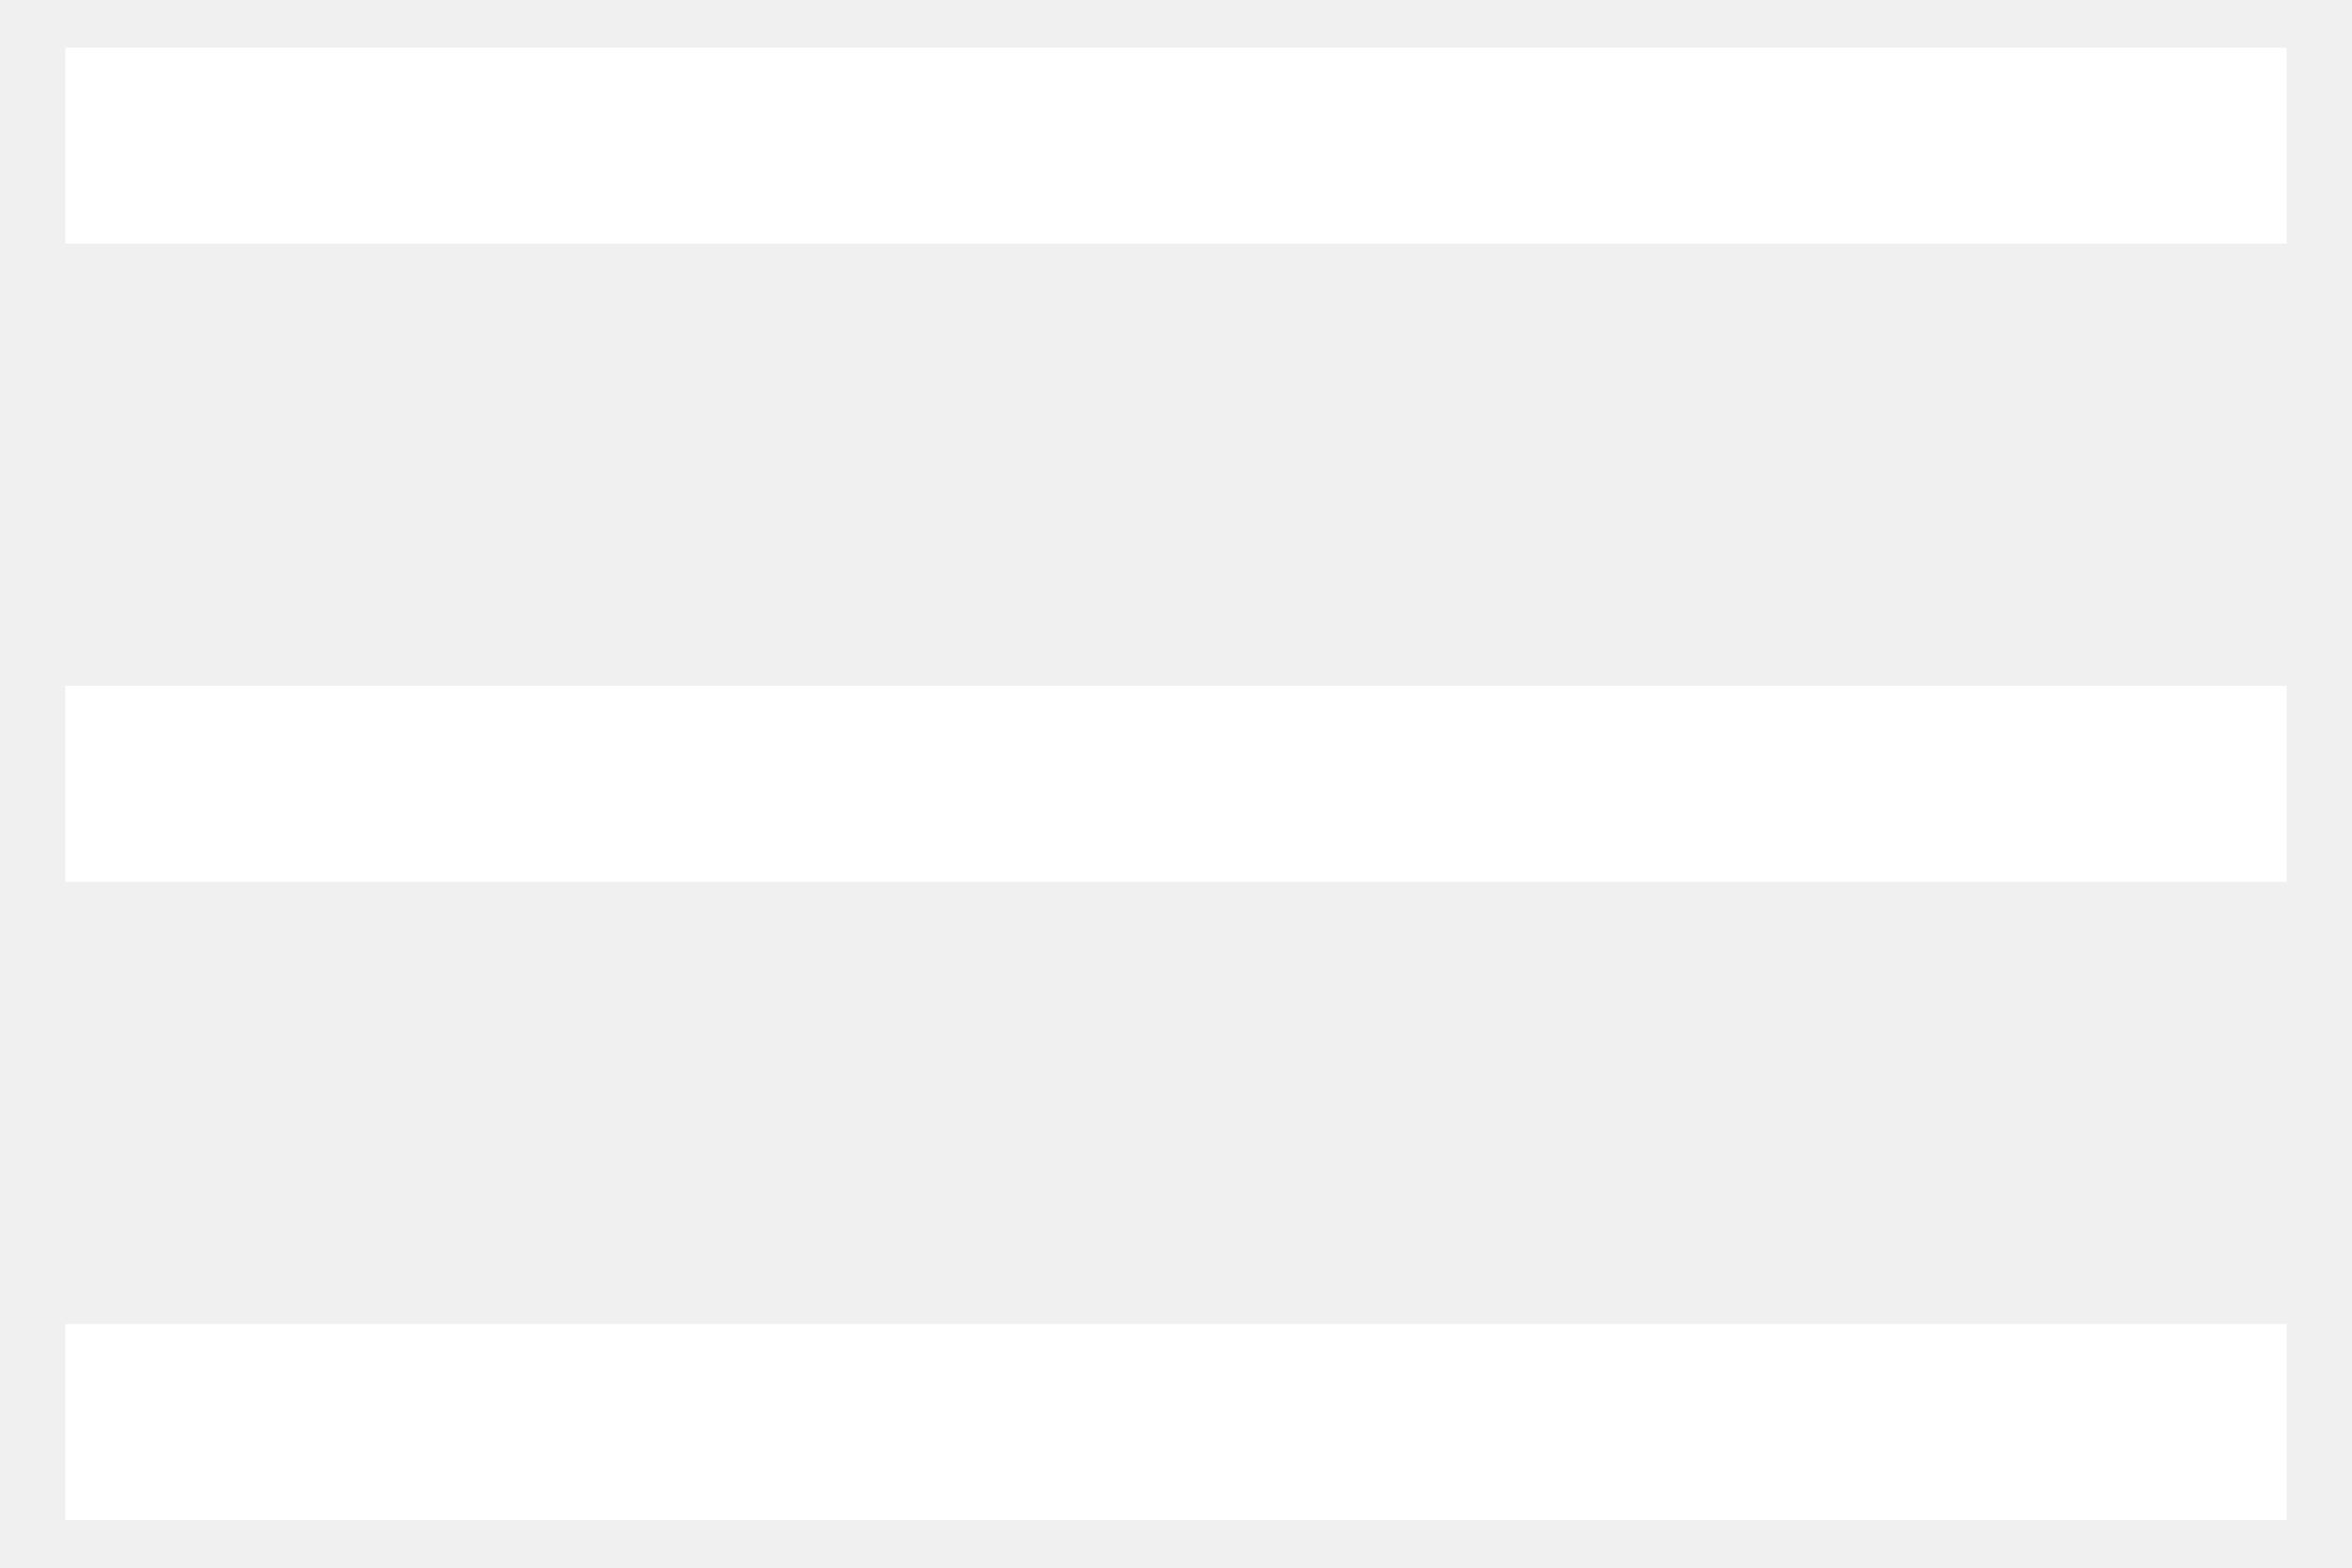
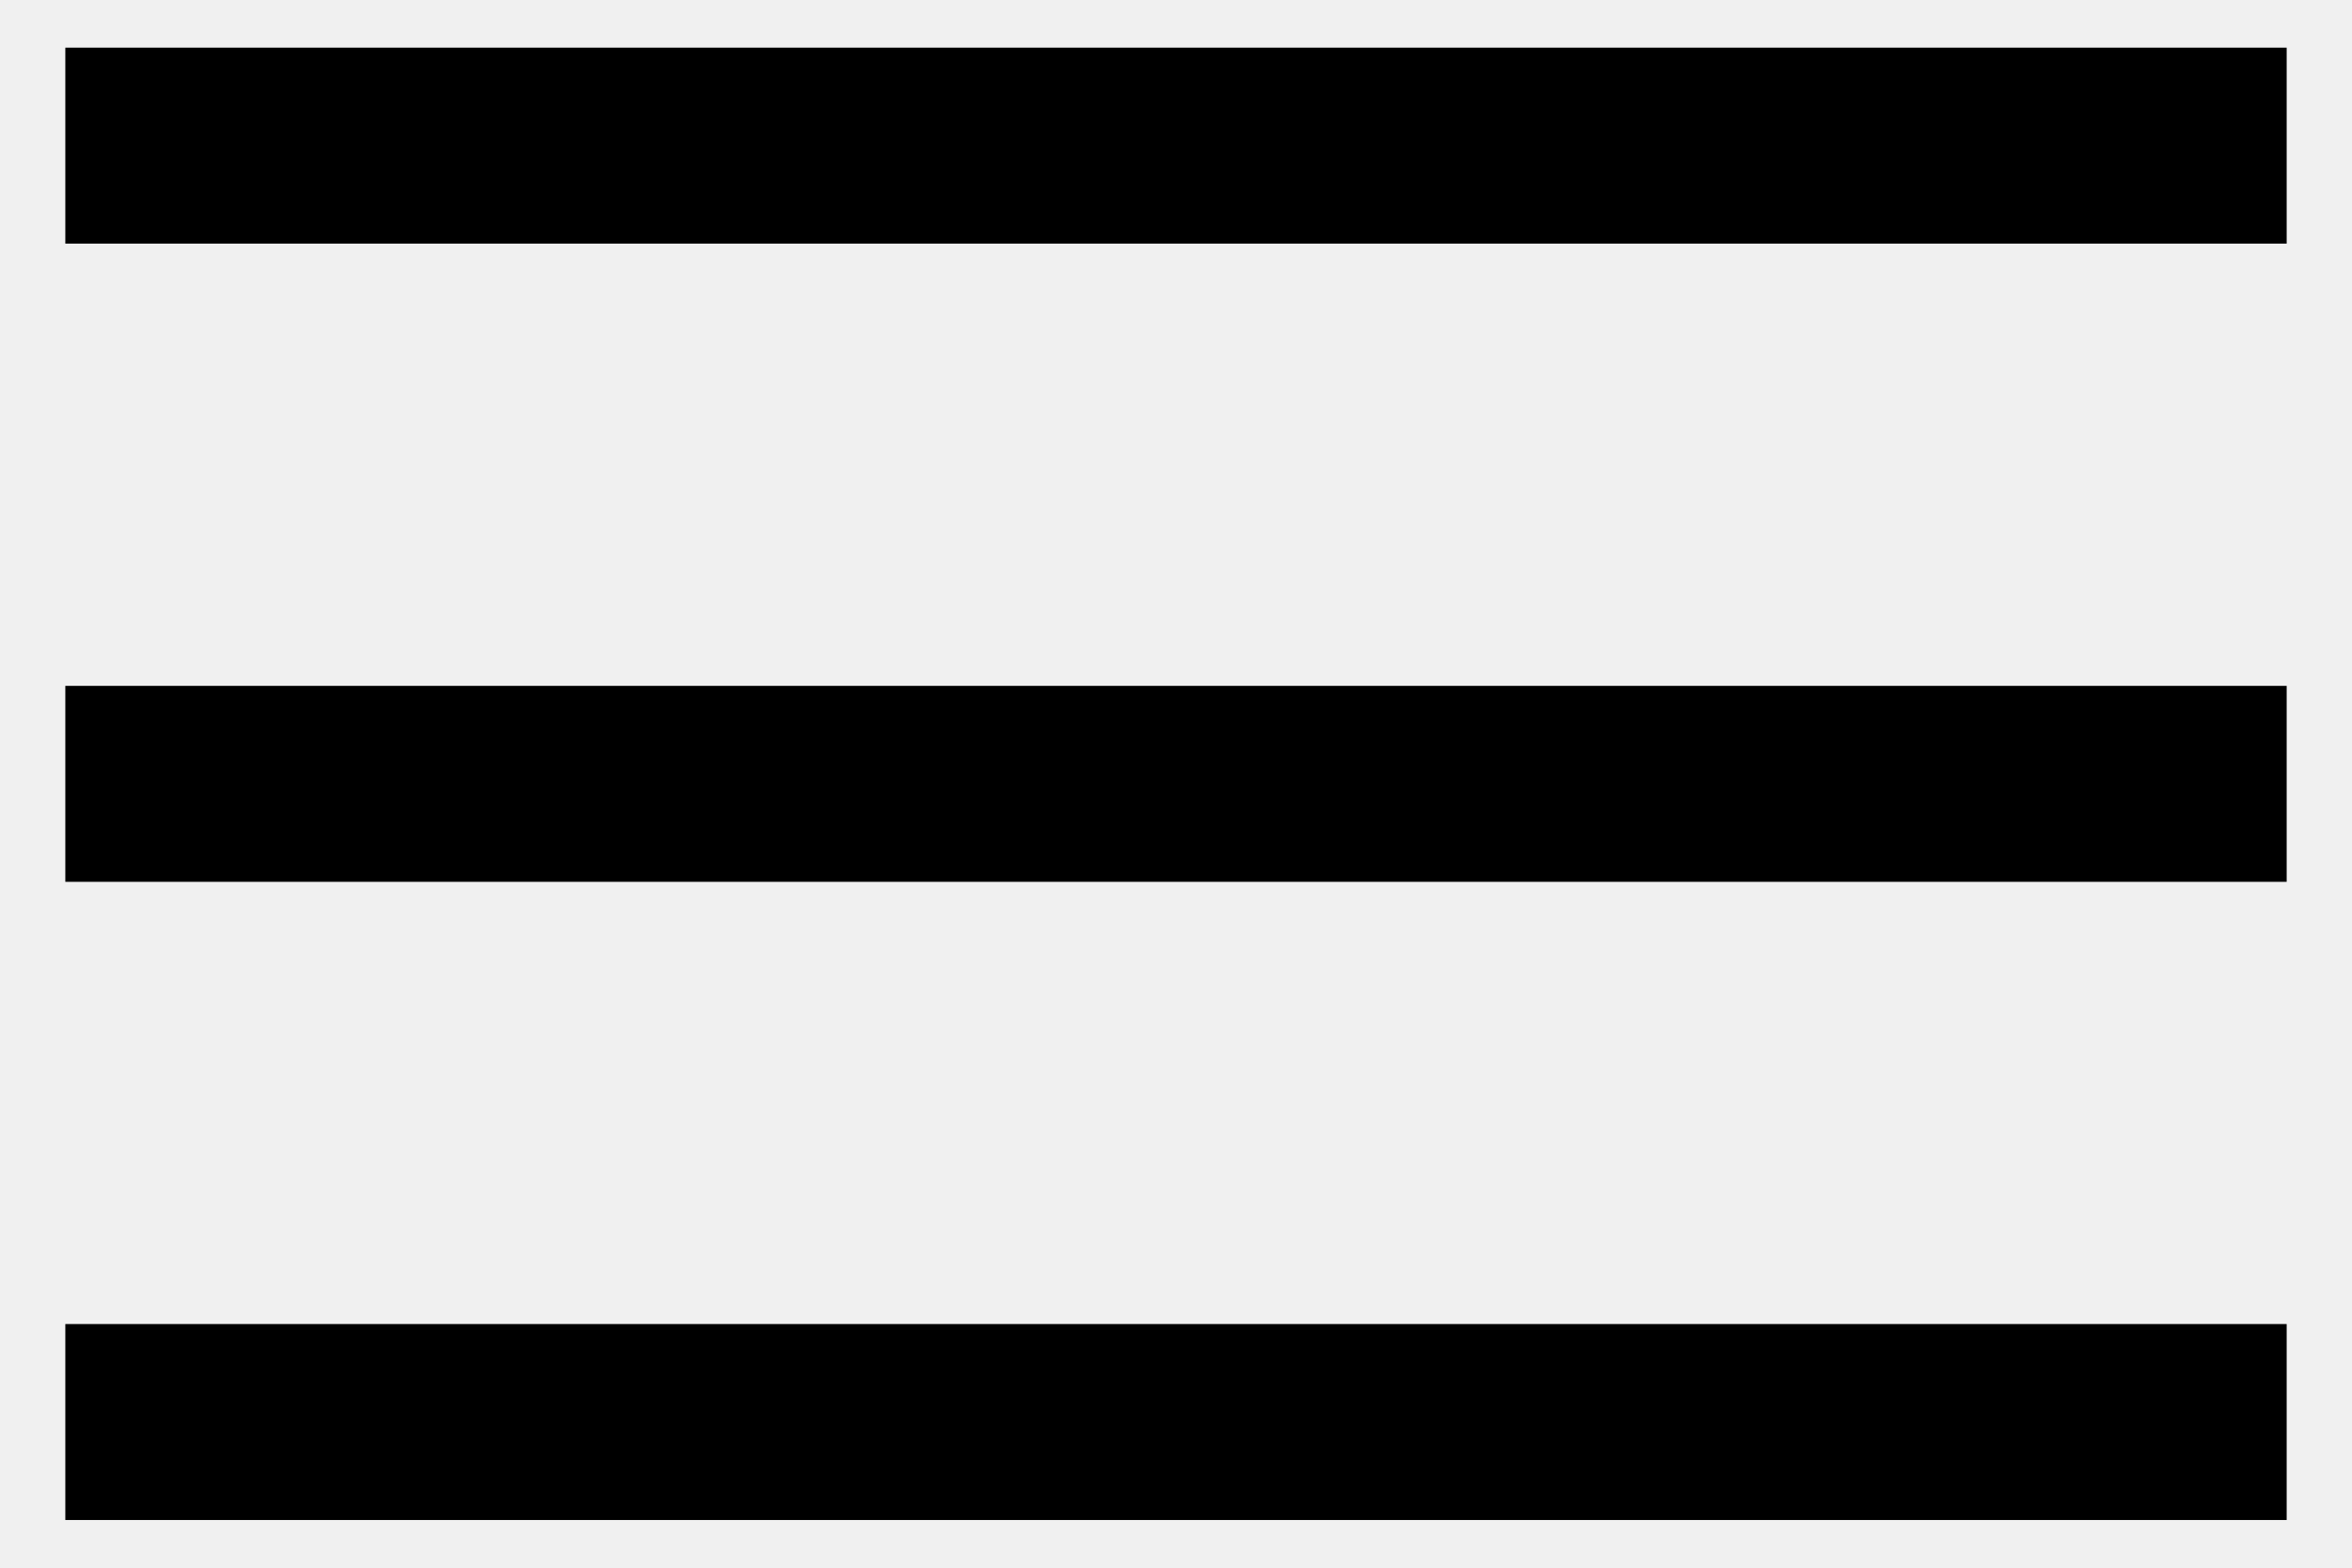
<svg xmlns="http://www.w3.org/2000/svg" width="18" height="12" viewBox="0 0 18 12" fill="none">
-   <path d="M0.5 11.635V10.135H17.5V11.635H0.5ZM0.5 6.75V5.25H17.5V6.75H0.5ZM0.5 1.865V0.365H17.5V1.865H0.5Z" fill="white" />
+   <path d="M0.5 11.635V10.135H17.5V11.635H0.5ZM0.5 6.75V5.25H17.5V6.75H0.5ZM0.5 1.865V0.365H17.5V1.865H0.5Z" fill="black" />
</svg>
